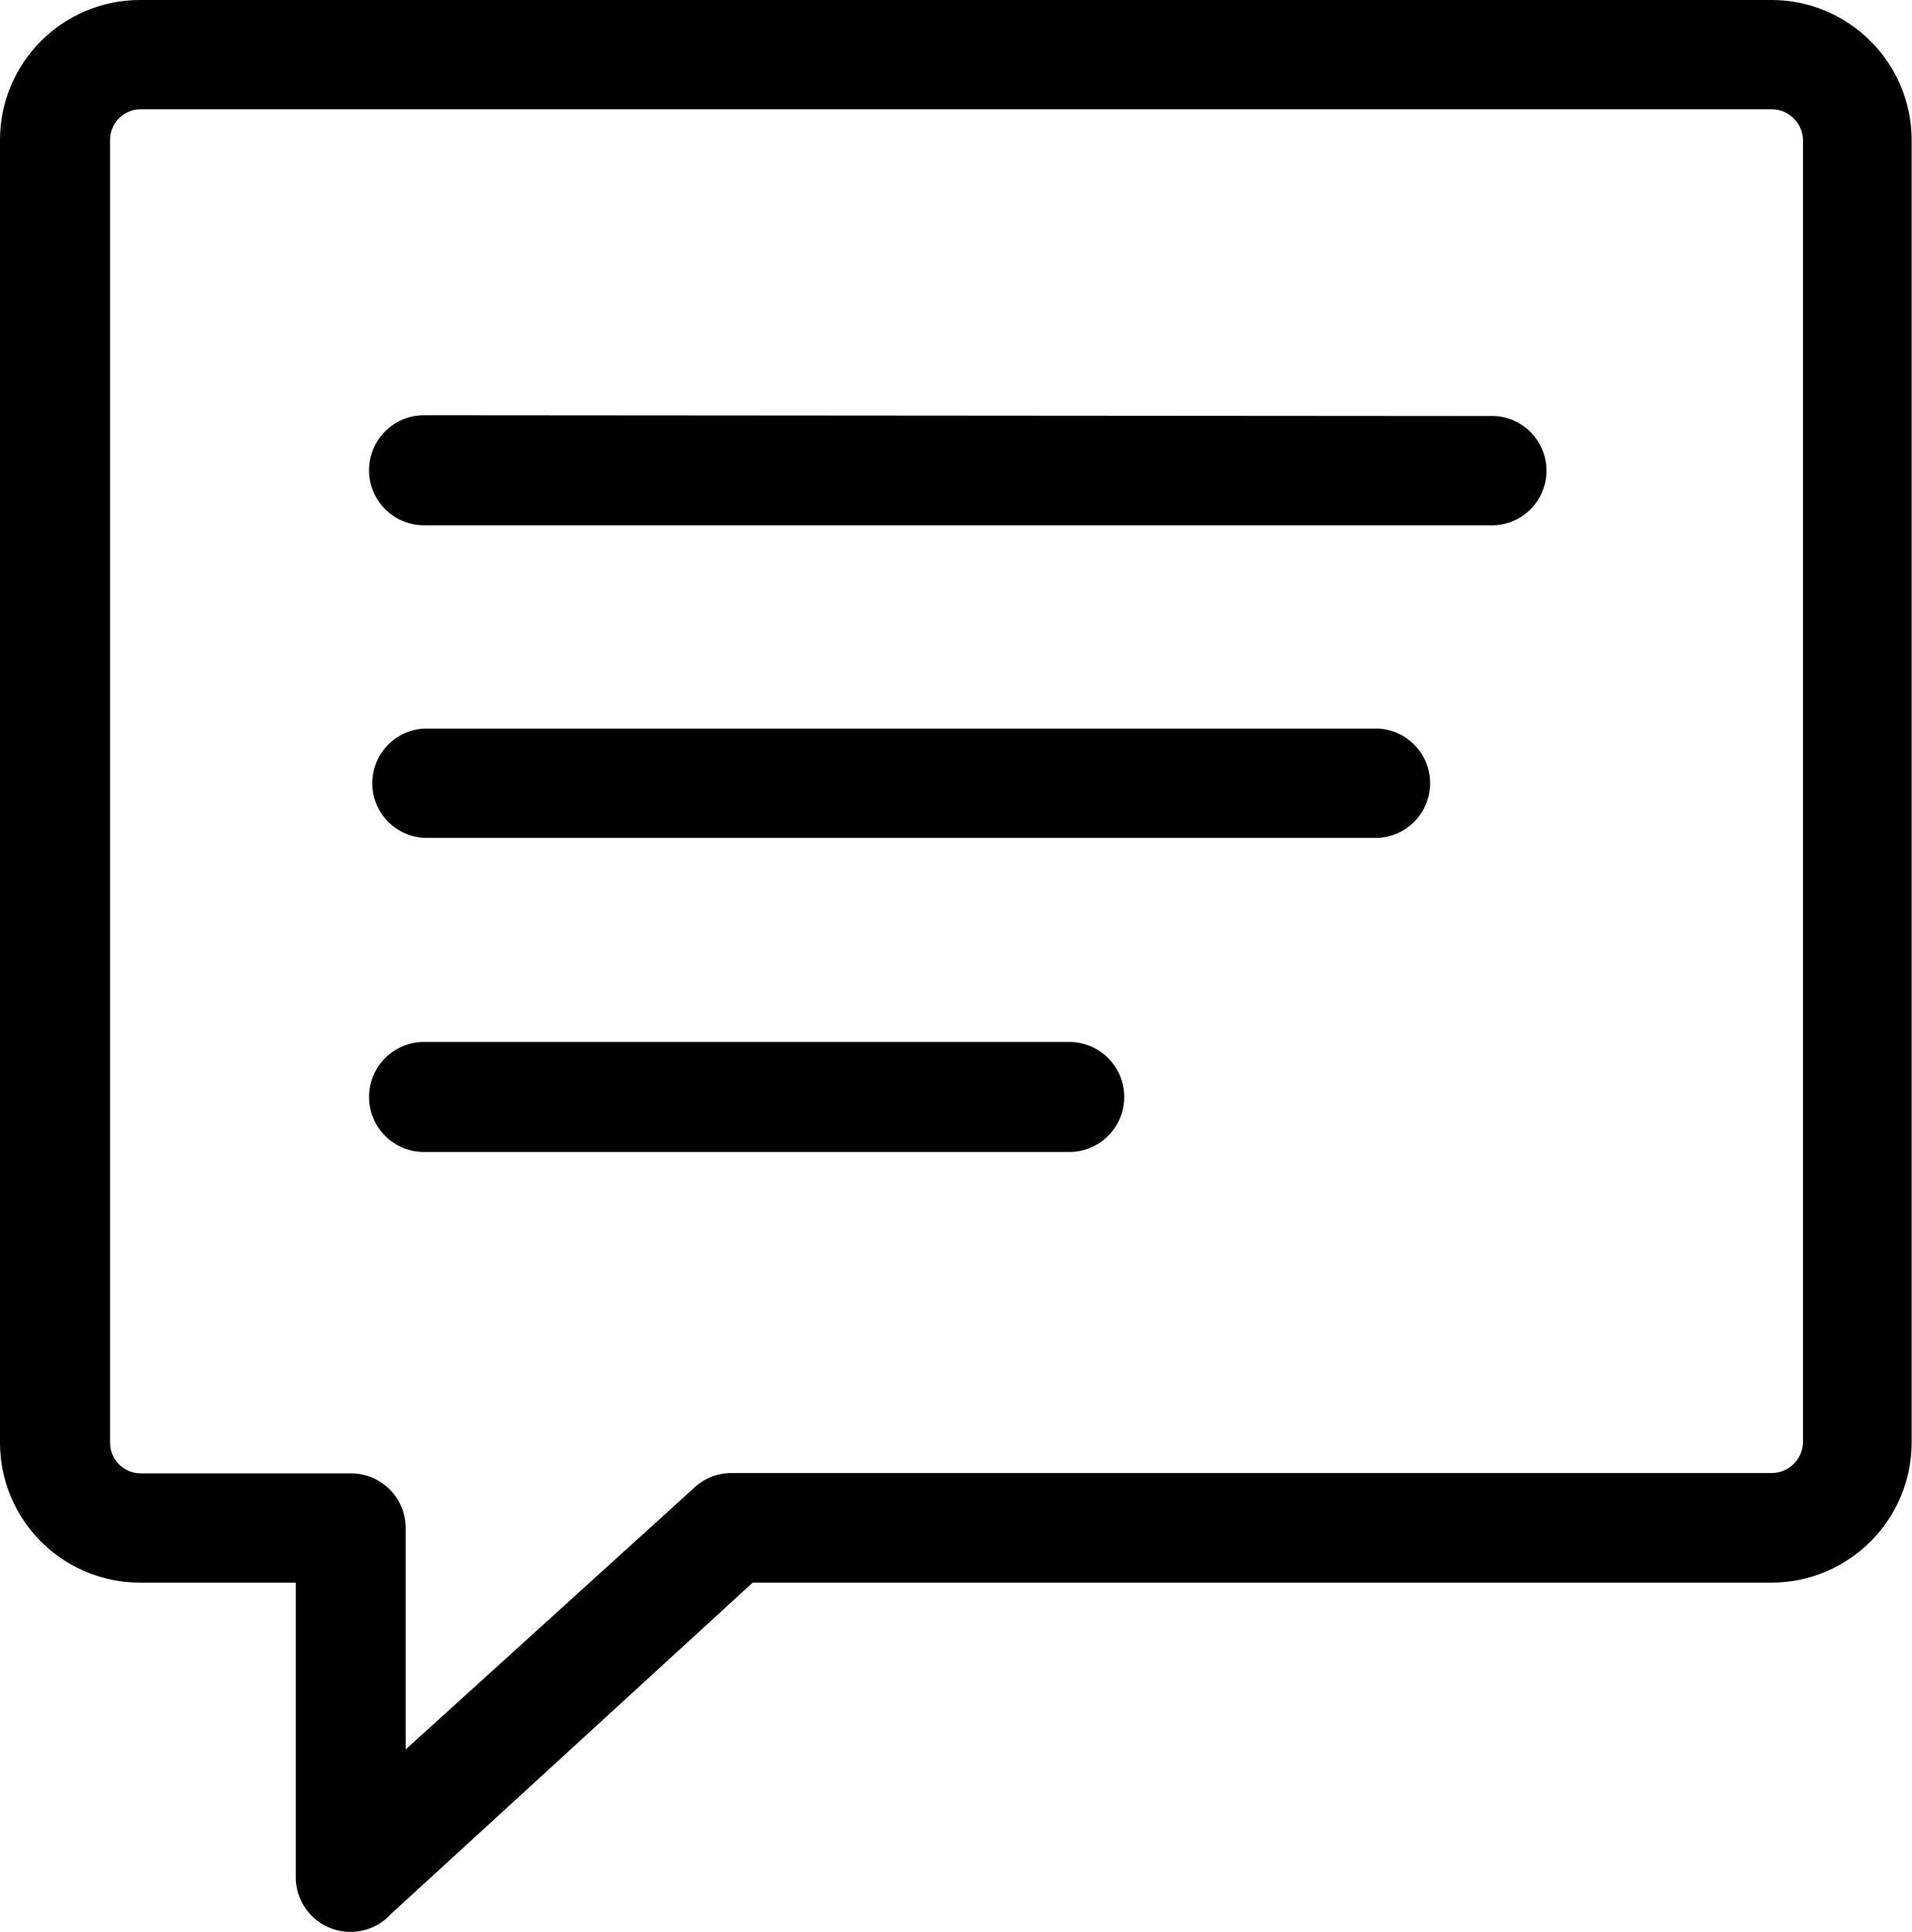
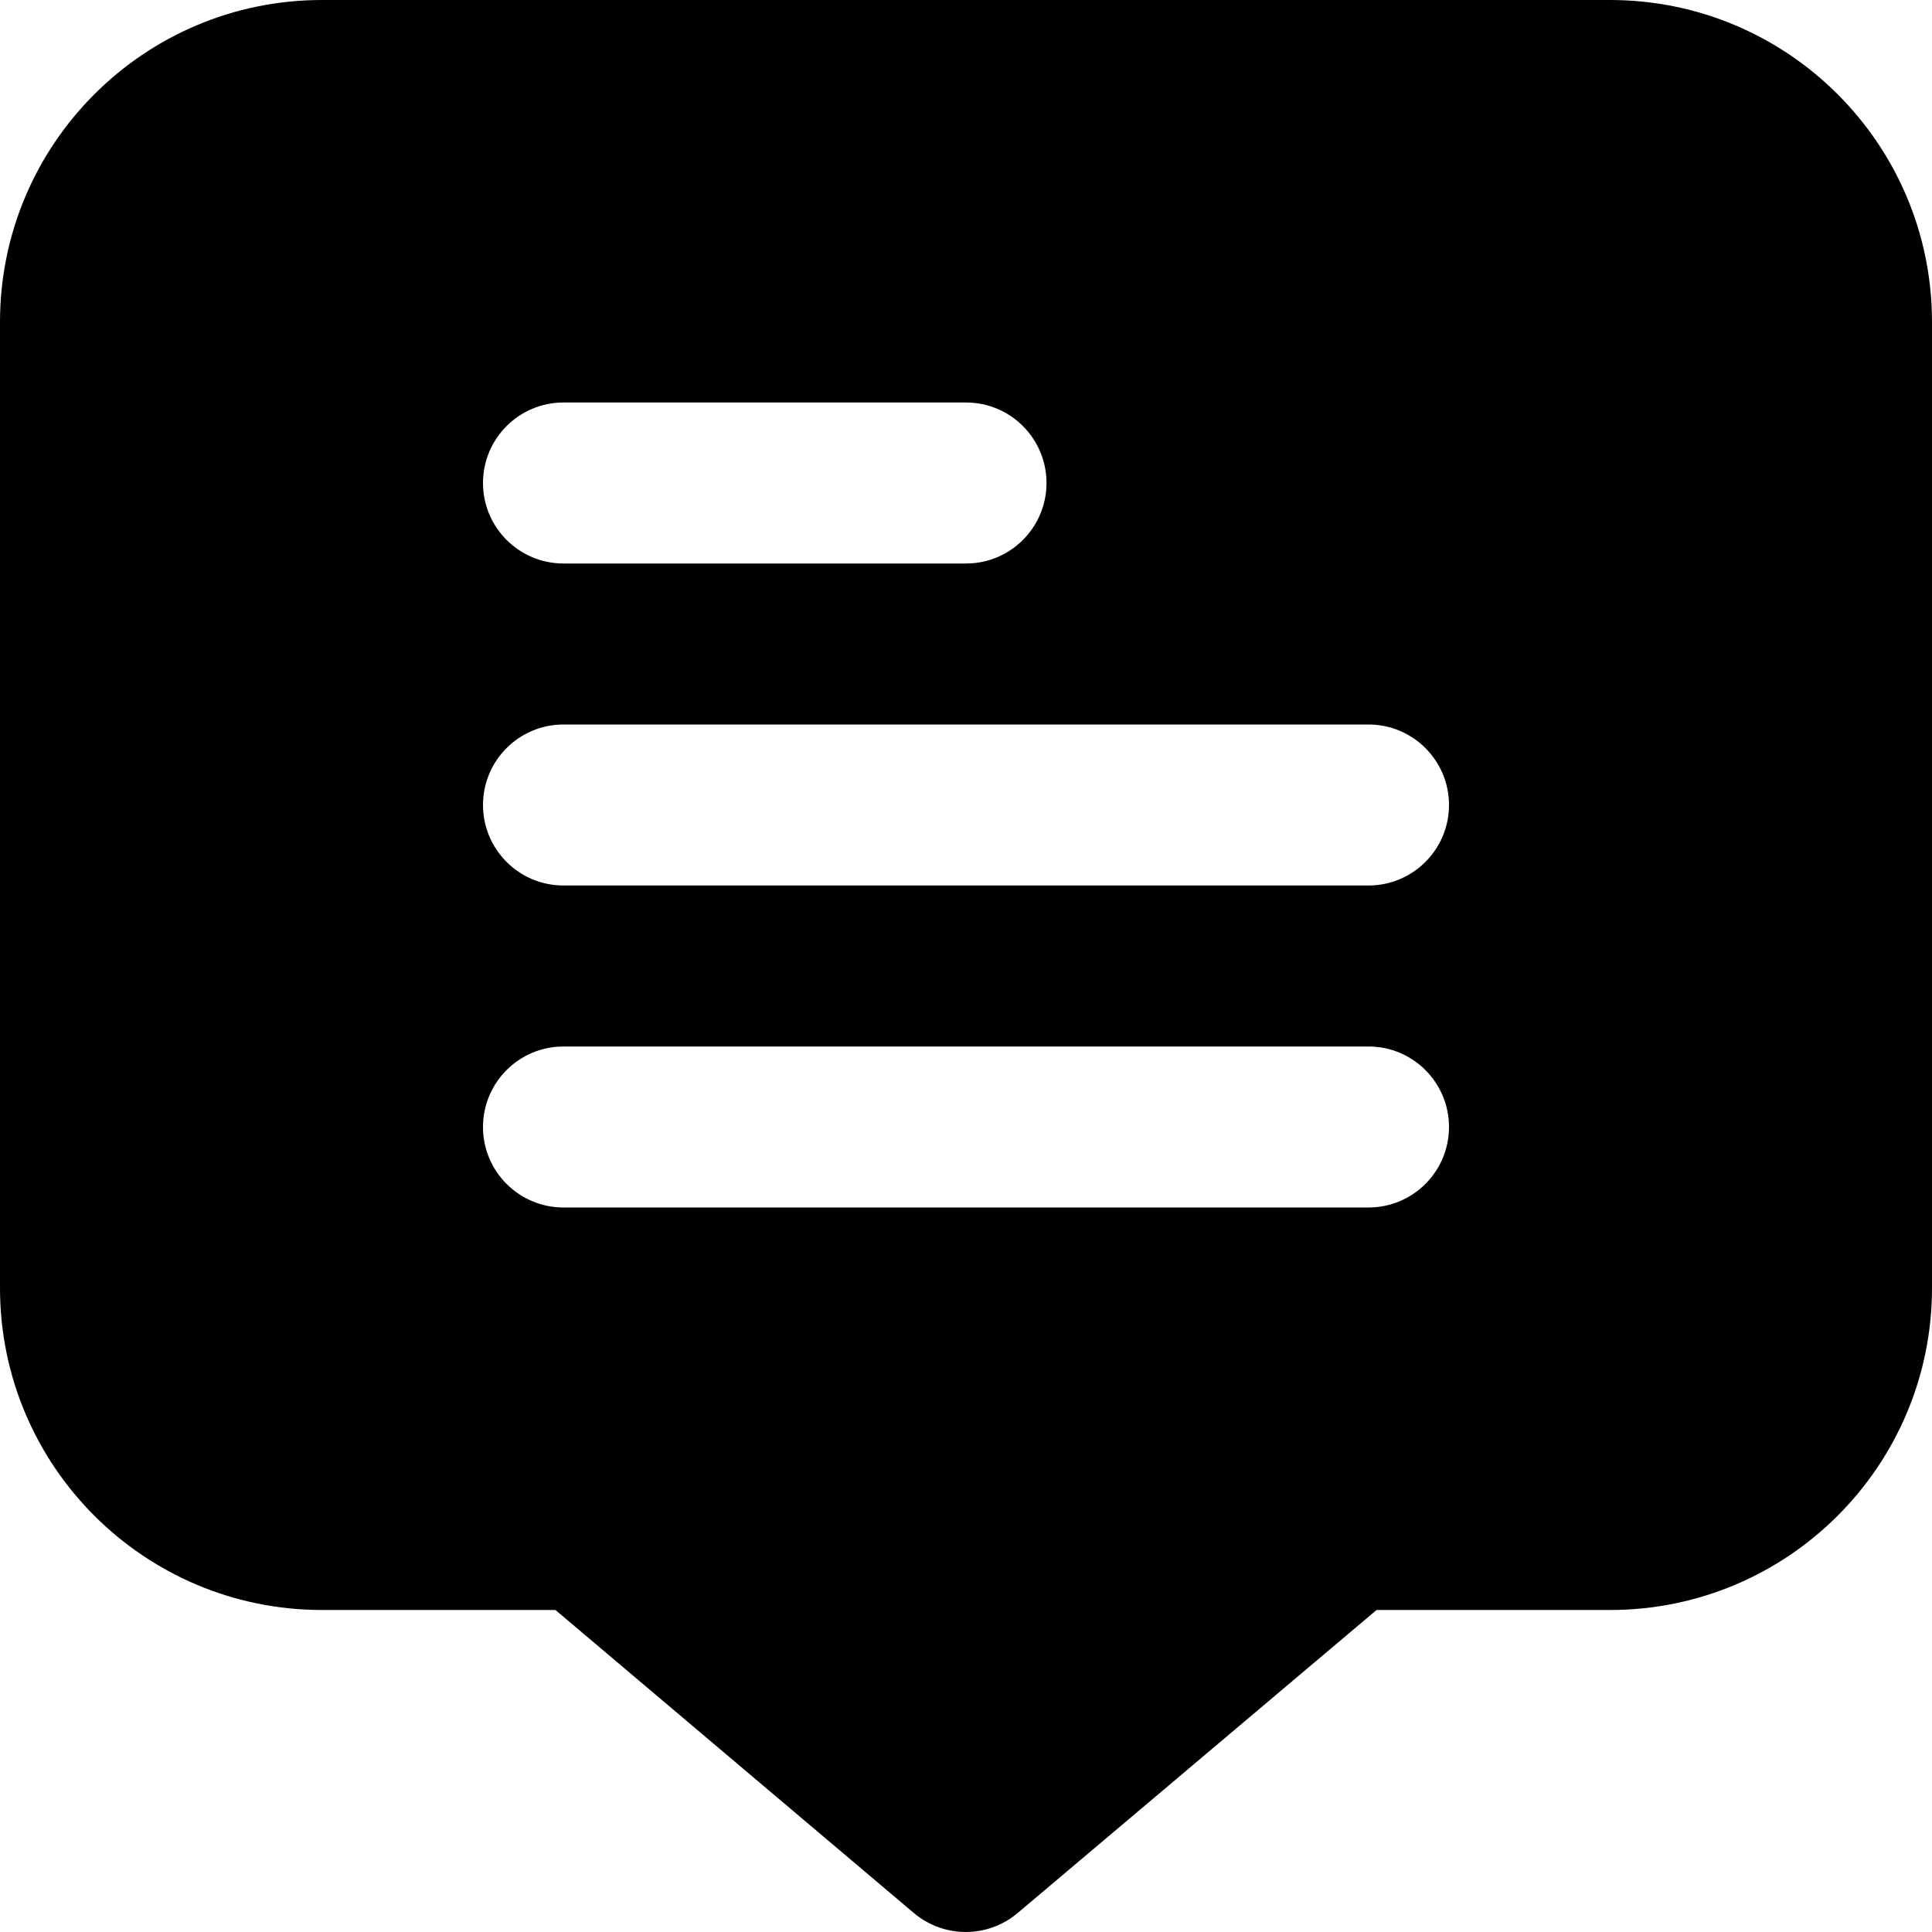
- <svg xmlns="http://www.w3.org/2000/svg" id="Layer_1" data-name="Layer 1" viewBox="0 0 121.58 122.88">
-   <path d="M25.8,111.27,44.08,94.69a3.46,3.46,0,0,1,2.41-1h66.18a2,2,0,0,0,2-1.95V8.9a2,2,0,0,0-2-1.95H8.9A1.95,1.95,0,0,0,7,8.9V91.76a1.95,1.95,0,0,0,2,1.95H22.33a3.48,3.48,0,0,1,3.47,3.48v14.08Zm1.17-45a3.48,3.48,0,0,0,0,7H68a3.48,3.48,0,0,0,0-7Zm0-39.86a3.48,3.48,0,0,0,0,7H94.69a3.48,3.48,0,1,0,0-6.95Zm0,19.93a3.48,3.48,0,0,0,0,6.95H87.66a3.48,3.48,0,0,0,0-6.95Zm20.9,54.32-23,21.07a3.48,3.48,0,0,1-6.06-2.32V100.66H8.9A8.91,8.91,0,0,1,0,91.76V8.9A8.91,8.91,0,0,1,8.9,0H112.67a8.93,8.93,0,0,1,8.91,8.9V91.76a8.93,8.93,0,0,1-8.91,8.9Z" />
+ <svg xmlns="http://www.w3.org/2000/svg" id="Filled" viewBox="0 0 24 24" width="512" height="512">
+   <path d="M20,0H4A4,4,0,0,0,0,4V16a4,4,0,0,0,4,4H6.9l4.451,3.763a1,1,0,0,0,1.292,0L17.1,20H20a4,4,0,0,0,4-4V4A4,4,0,0,0,20,0ZM7,5h5a1,1,0,0,1,0,2H7A1,1,0,0,1,7,5ZM17,15H7a1,1,0,0,1,0-2H17a1,1,0,0,1,0,2Zm0-4H7A1,1,0,0,1,7,9H17a1,1,0,0,1,0,2Z" />
</svg>
